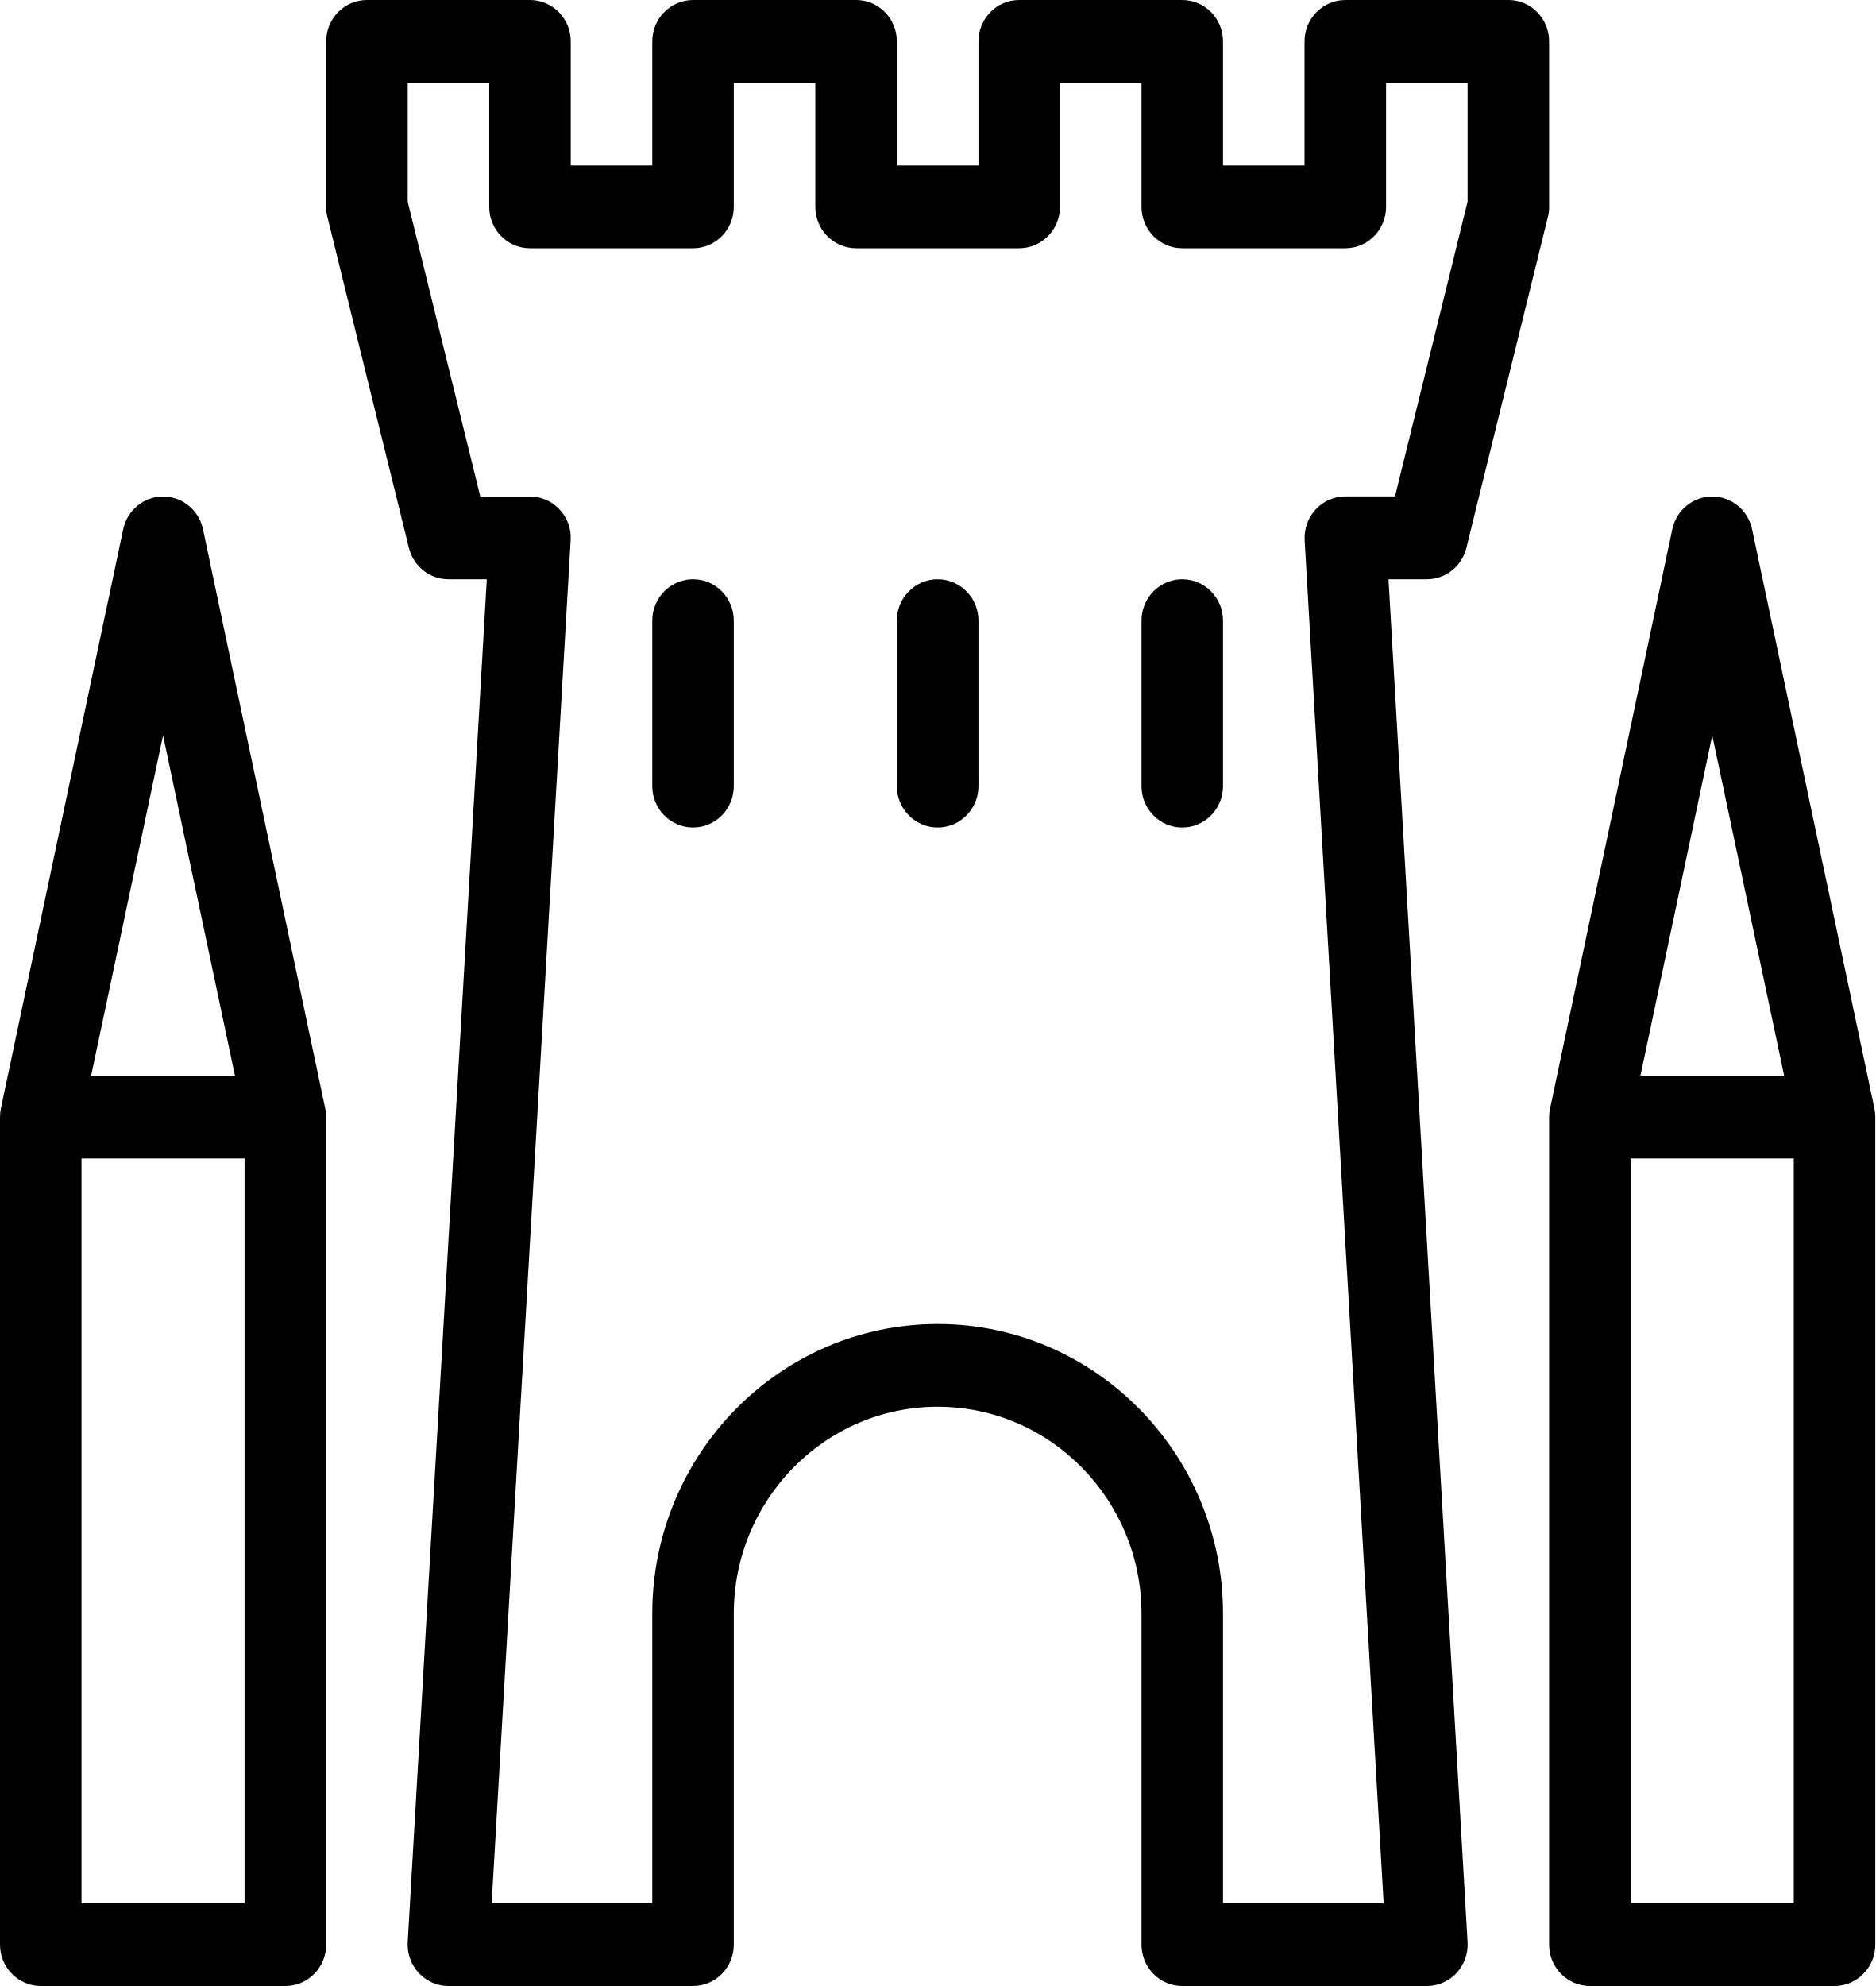
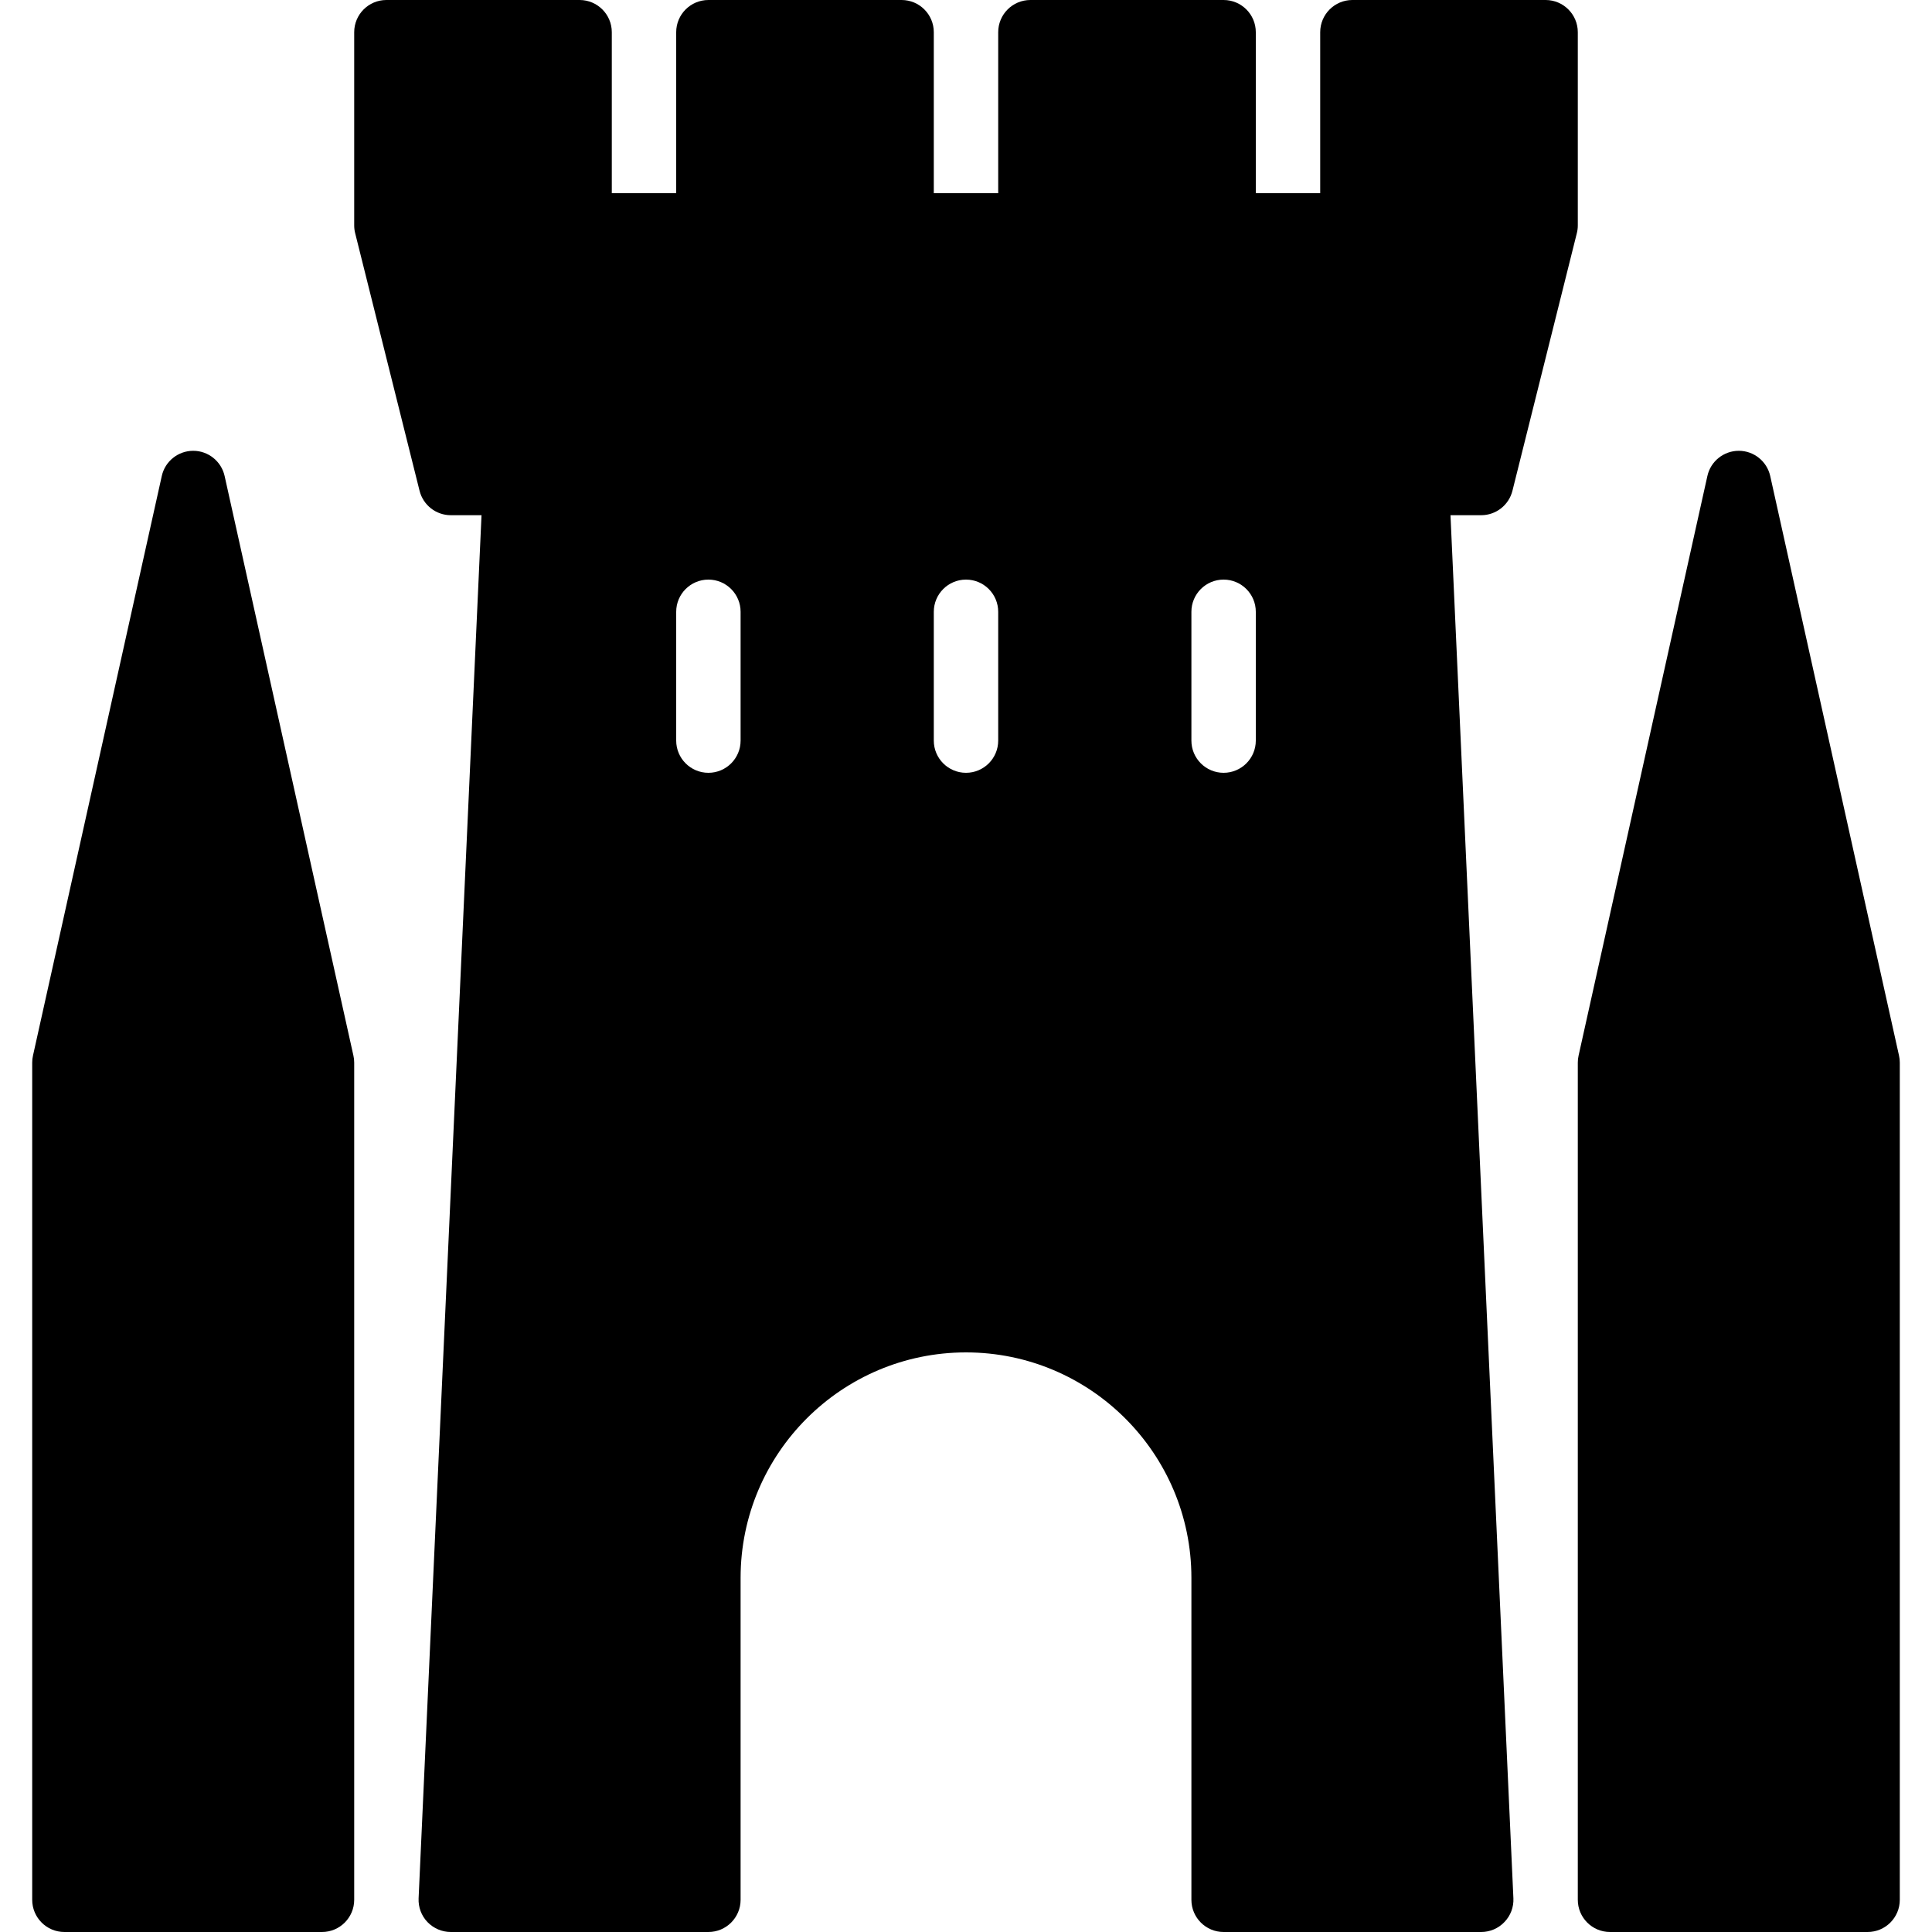
- <svg xmlns="http://www.w3.org/2000/svg" width="17px" height="18px" viewBox="0 0 17 18" version="1.1">
+ <svg xmlns="http://www.w3.org/2000/svg" width="30px" height="30px" viewBox="0 0 30 30" version="1.1">
  <defs />
  <g id="Page-1" stroke="none" stroke-width="1" fill="none" fill-rule="evenodd">
    <g id="castle" fill-rule="nonzero" fill="#000000">
-       <path d="M16.992,10.046 L15.883,4.796 C15.846,4.624 15.696,4.5 15.522,4.5 C15.347,4.5 15.197,4.624 15.16,4.796 L14.052,10.046 C14.046,10.072 14.043,10.099 14.043,10.125 L14.043,17.625 C14.043,17.832 14.209,18 14.413,18 L16.63,18 C16.834,18 17,17.832 17,17.625 L17,10.125 C17,10.099 16.997,10.072 16.992,10.046 Z M15.522,6.665 L16.174,9.75 L14.871,9.75 L15.522,6.665 Z M16.261,17.25 L14.783,17.25 L14.783,10.5 L16.261,10.5 L16.261,17.25 Z M1.84,4.796 C1.803,4.624 1.653,4.5 1.478,4.5 C1.304,4.5 1.154,4.624 1.117,4.796 L0.008,10.046 C0.003,10.072 0,10.099 0,10.125 L0,17.625 C0,17.832 0.166,18 0.37,18 L2.587,18 C2.791,18 2.957,17.832 2.957,17.625 L2.957,10.125 C2.957,10.099 2.954,10.072 2.948,10.046 L1.84,4.796 Z M1.478,6.665 L2.13,9.75 L0.826,9.75 L1.478,6.665 Z M2.217,17.25 L0.739,17.25 L0.739,10.5 L2.217,10.5 L2.217,17.25 Z M6.283,5.25 C6.079,5.25 5.913,5.418 5.913,5.625 L5.913,7.125 C5.913,7.332 6.079,7.5 6.283,7.5 C6.487,7.5 6.652,7.332 6.652,7.125 L6.652,5.625 C6.652,5.418 6.487,5.25 6.283,5.25 Z M10.717,5.25 C10.513,5.25 10.348,5.418 10.348,5.625 L10.348,7.125 C10.348,7.332 10.513,7.5 10.717,7.5 C10.921,7.5 11.087,7.332 11.087,7.125 L11.087,5.625 C11.087,5.418 10.921,5.25 10.717,5.25 Z M13.293,4.966 L14.032,1.966 C14.04,1.937 14.043,1.906 14.043,1.875 L14.043,0.375 C14.043,0.168 13.878,0 13.674,0 L12.196,0 C11.992,0 11.826,0.168 11.826,0.375 L11.826,1.5 L11.087,1.5 L11.087,0.375 C11.087,0.168 10.921,0 10.717,0 L9.239,0 C9.035,0 8.87,0.168 8.87,0.375 L8.87,1.5 L8.13,1.5 L8.13,0.375 C8.13,0.168 7.965,0 7.761,0 L6.283,0 C6.079,0 5.913,0.168 5.913,0.375 L5.913,1.5 L5.174,1.5 L5.174,0.375 C5.174,0.168 5.008,0 4.804,0 L3.326,0 C3.122,0 2.957,0.168 2.957,0.375 L2.957,1.875 C2.957,1.906 2.96,1.936 2.968,1.966 L3.707,4.966 C3.748,5.133 3.896,5.25 4.065,5.25 L4.413,5.25 L3.696,17.602 C3.69,17.706 3.726,17.806 3.796,17.882 C3.866,17.957 3.963,18 4.065,18 L6.283,18 C6.487,18 6.652,17.832 6.652,17.625 L6.652,14.625 C6.652,13.591 7.481,12.75 8.5,12.75 C9.519,12.75 10.348,13.591 10.348,14.625 L10.348,17.625 C10.348,17.832 10.513,18 10.717,18 L12.935,18 C13.037,18 13.134,17.957 13.204,17.883 C13.273,17.807 13.31,17.706 13.304,17.603 L12.587,5.25 L12.935,5.25 C13.104,5.25 13.252,5.133 13.293,4.966 Z M12.196,4.499 C12.094,4.499 11.996,4.542 11.927,4.617 C11.857,4.693 11.821,4.794 11.827,4.897 L12.543,17.25 L11.087,17.25 L11.087,14.625 C11.087,13.178 9.927,12 8.5,12 C7.073,12 5.913,13.178 5.913,14.625 L5.913,17.25 L4.457,17.25 L5.173,4.897 C5.18,4.794 5.144,4.694 5.073,4.618 C5.004,4.543 4.906,4.5 4.804,4.5 L4.354,4.5 L3.696,1.829 L3.696,0.75 L4.435,0.75 L4.435,1.875 C4.435,2.082 4.6,2.25 4.804,2.25 L6.283,2.25 C6.487,2.25 6.652,2.082 6.652,1.875 L6.652,0.75 L7.391,0.75 L7.391,1.875 C7.391,2.082 7.557,2.25 7.761,2.25 L9.239,2.25 C9.443,2.25 9.609,2.082 9.609,1.875 L9.609,0.75 L10.348,0.75 L10.348,1.875 C10.348,2.082 10.513,2.25 10.717,2.25 L12.196,2.25 C12.4,2.25 12.565,2.082 12.565,1.875 L12.565,0.75 L13.304,0.75 L13.304,1.828 L12.646,4.499 L12.196,4.499 Z M8.5,5.25 C8.296,5.25 8.13,5.418 8.13,5.625 L8.13,7.125 C8.13,7.332 8.296,7.5 8.5,7.5 C8.704,7.5 8.87,7.332 8.87,7.125 L8.87,5.625 C8.87,5.418 8.704,5.25 8.5,5.25 Z" id="Shape" />
+       <path d="M3.488,7.392 C3.437,7.163 3.234,7 3,7 C2.766,7 2.562,7.163 2.512,7.392 L0.512,16.392 C0.504,16.427 0.5,16.463 0.5,16.5 L0.5,29.5 C0.5,29.776 0.724,30 1,30 L5,30 C5.276,30 5.5,29.776 5.5,29.5 L5.5,16.5 C5.5,16.463 5.496,16.427 5.488,16.392 L3.488,7.392 Z M29.488,16.392 L27.488,7.392 C27.437,7.163 27.234,7 27,7 C26.766,7 26.562,7.163 26.512,7.392 L24.512,16.392 C24.504,16.427 24.5,16.463 24.5,16.5 L24.5,29.5 C24.5,29.776 24.724,30 25,30 L29,30 C29.276,30 29.5,29.776 29.5,29.5 L29.5,16.5 C29.5,16.463 29.496,16.427 29.488,16.392 Z M23.485,7.621 L24.485,3.621 C24.495,3.582 24.5,3.541 24.5,3.5 L24.5,0.5 C24.5,0.224 24.276,0 24,0 L21,0 C20.724,0 20.5,0.224 20.5,0.5 L20.5,3 L19.5,3 L19.5,0.5 C19.5,0.224 19.276,0 19,0 L16,0 C15.724,0 15.5,0.224 15.5,0.5 L15.5,3 L14.5,3 L14.5,0.5 C14.5,0.224 14.276,0 14,0 L11,0 C10.724,0 10.5,0.224 10.5,0.5 L10.5,3 L9.5,3 L9.5,0.5 C9.5,0.224 9.276,0 9,0 L6,0 C5.724,0 5.5,0.224 5.5,0.5 L5.5,3.5 C5.5,3.541 5.505,3.582 5.515,3.621 L6.515,7.621 C6.571,7.844 6.771,8 7,8 L7.477,8 L6.5,29.478 C6.494,29.614 6.543,29.747 6.638,29.846 C6.733,29.944 6.863,30 7,30 L11,30 C11.276,30 11.5,29.776 11.5,29.5 L11.5,24.5 C11.5,22.57 13.07,21 15,21 C16.93,21 18.5,22.57 18.5,24.5 L18.5,29.5 C18.5,29.776 18.724,30 19,30 L23,30 C23.137,30 23.267,29.944 23.361,29.845 C23.456,29.747 23.506,29.614 23.5,29.478 L22.523,8 L23,8 C23.229,8 23.429,7.844 23.485,7.621 Z M11.5,11.5 C11.5,11.776 11.276,12 11,12 C10.724,12 10.5,11.776 10.5,11.5 L10.5,9.5 C10.5,9.224 10.724,9 11,9 C11.276,9 11.5,9.224 11.5,9.5 L11.5,11.5 Z M15.5,11.5 C15.5,11.776 15.276,12 15,12 C14.724,12 14.5,11.776 14.5,11.5 L14.5,9.5 C14.5,9.224 14.724,9 15,9 C15.276,9 15.5,9.224 15.5,9.5 L15.5,11.5 Z M19.5,11.5 C19.5,11.776 19.276,12 19,12 C18.724,12 18.5,11.776 18.5,11.5 L18.5,9.5 C18.5,9.224 18.724,9 19,9 C19.276,9 19.5,9.224 19.5,9.5 L19.5,11.5 Z" id="Shape" />
    </g>
  </g>
</svg>
